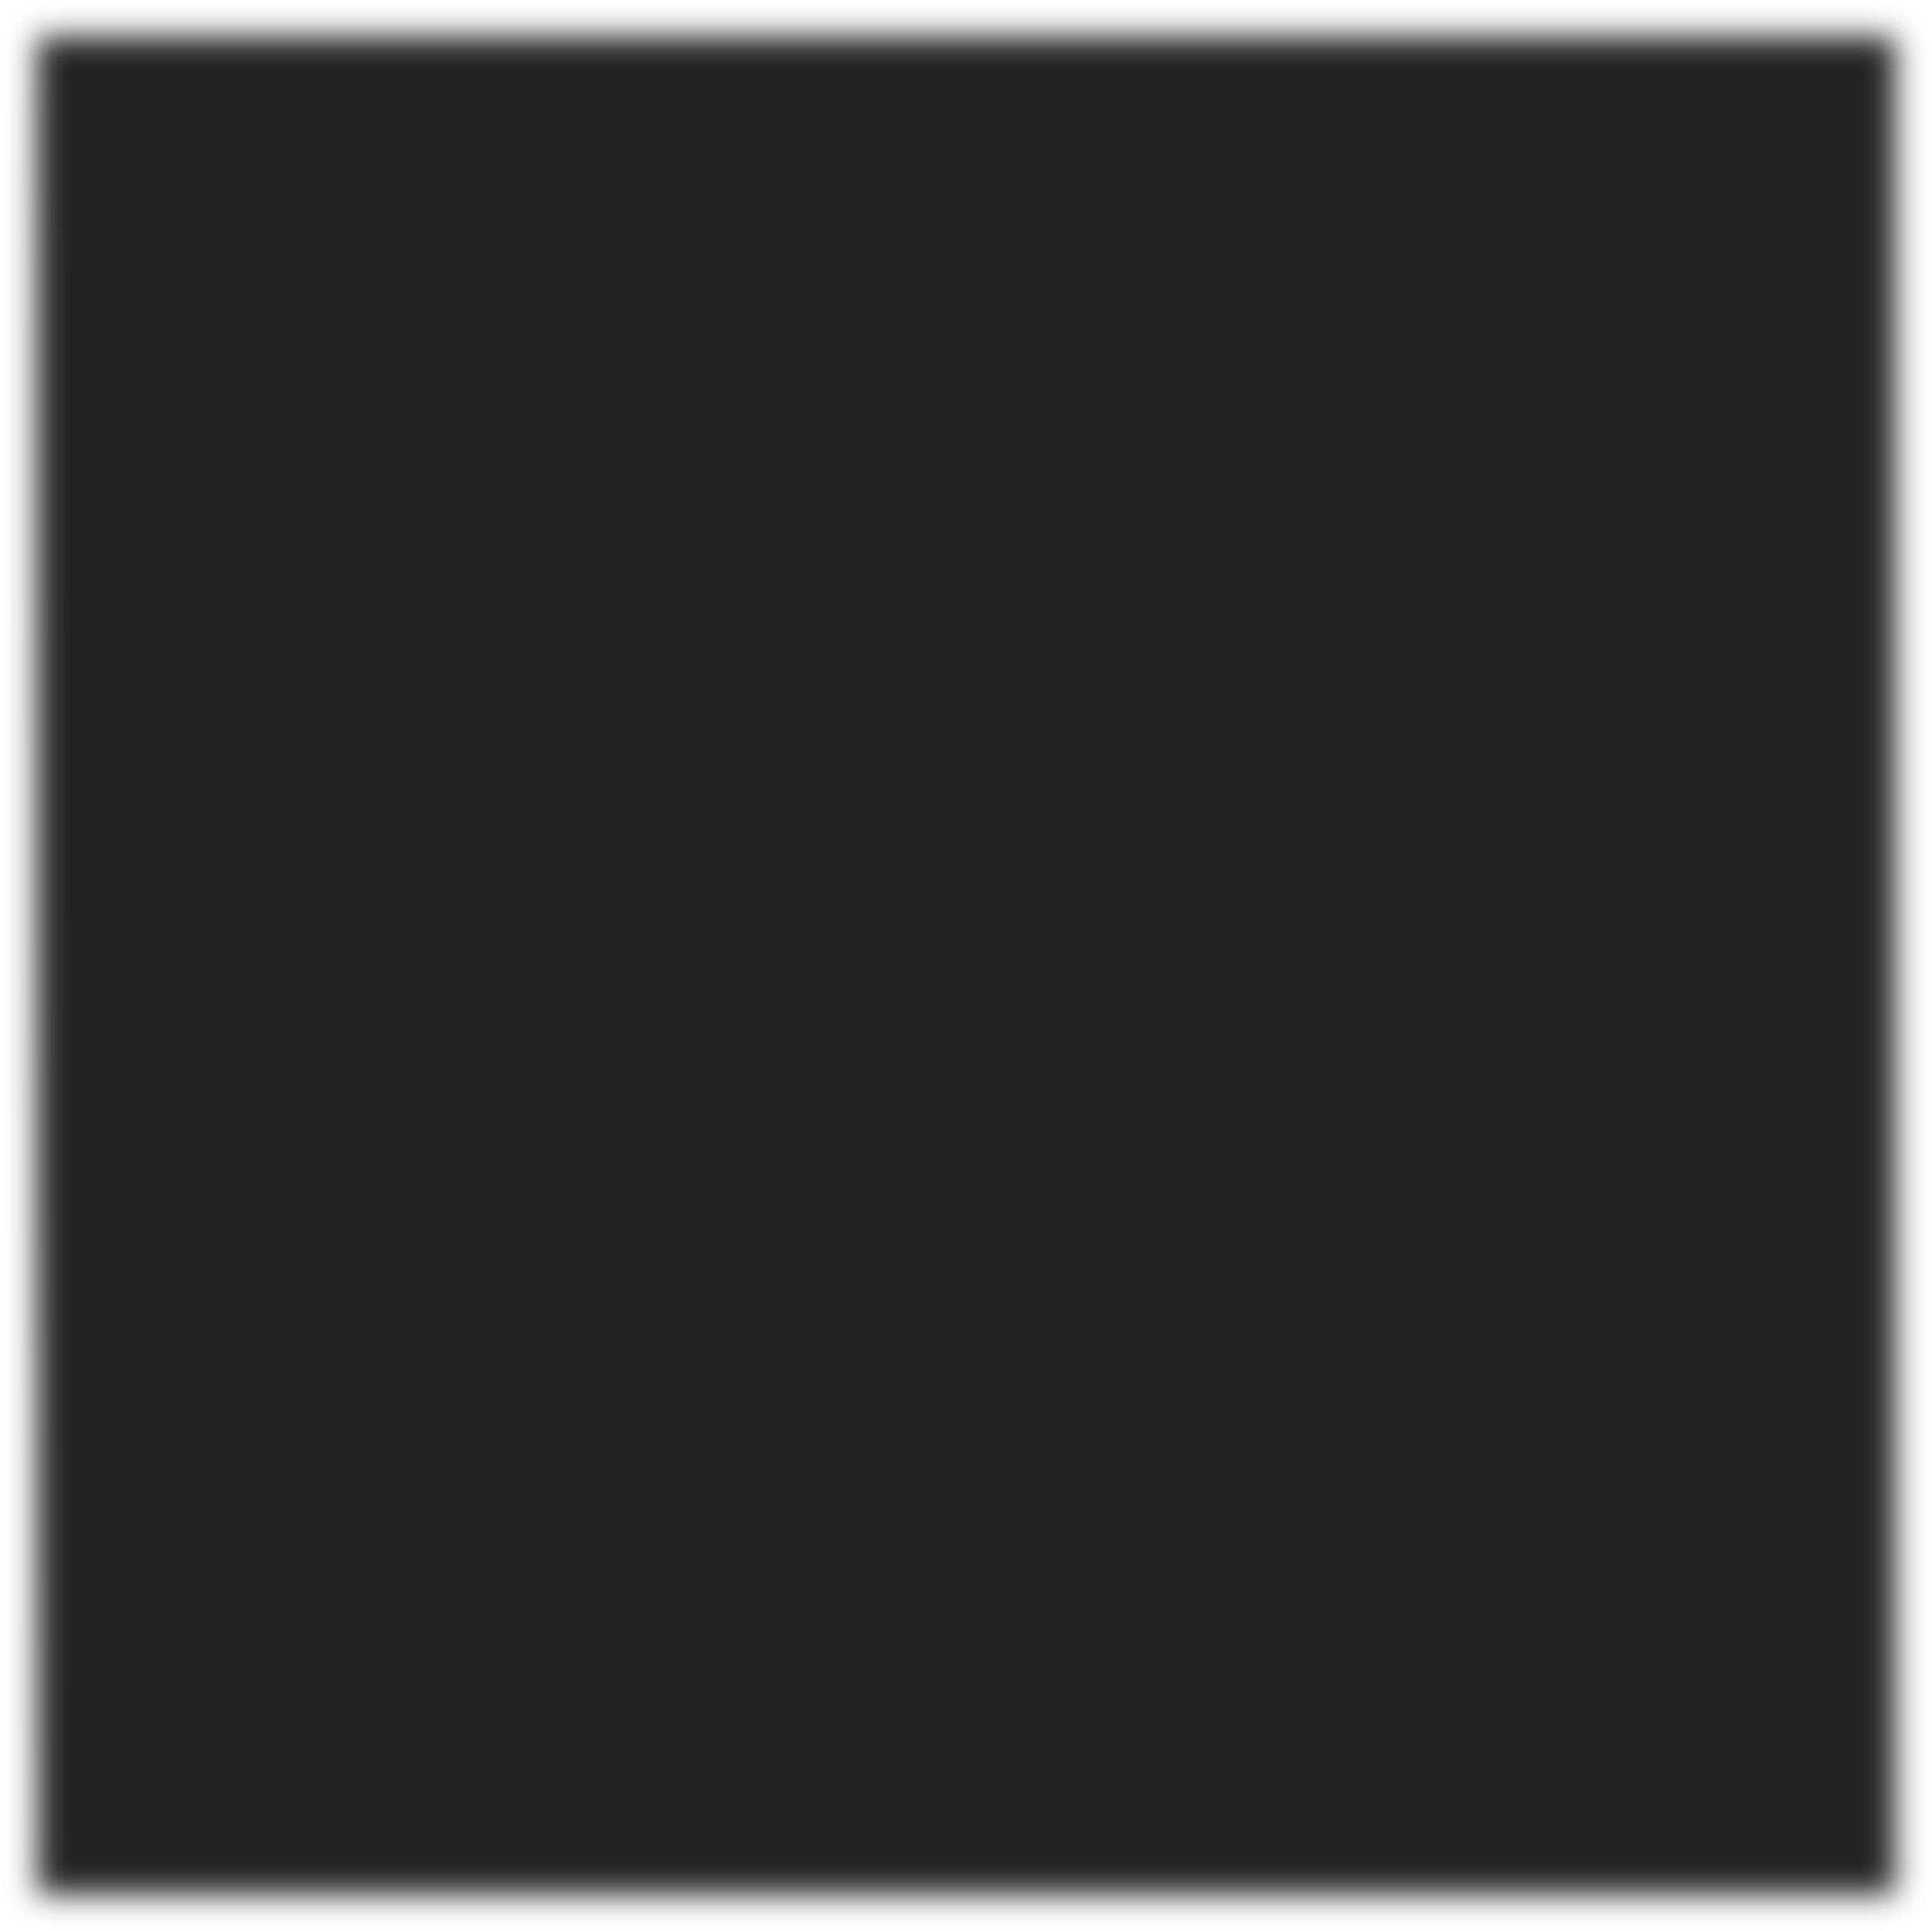
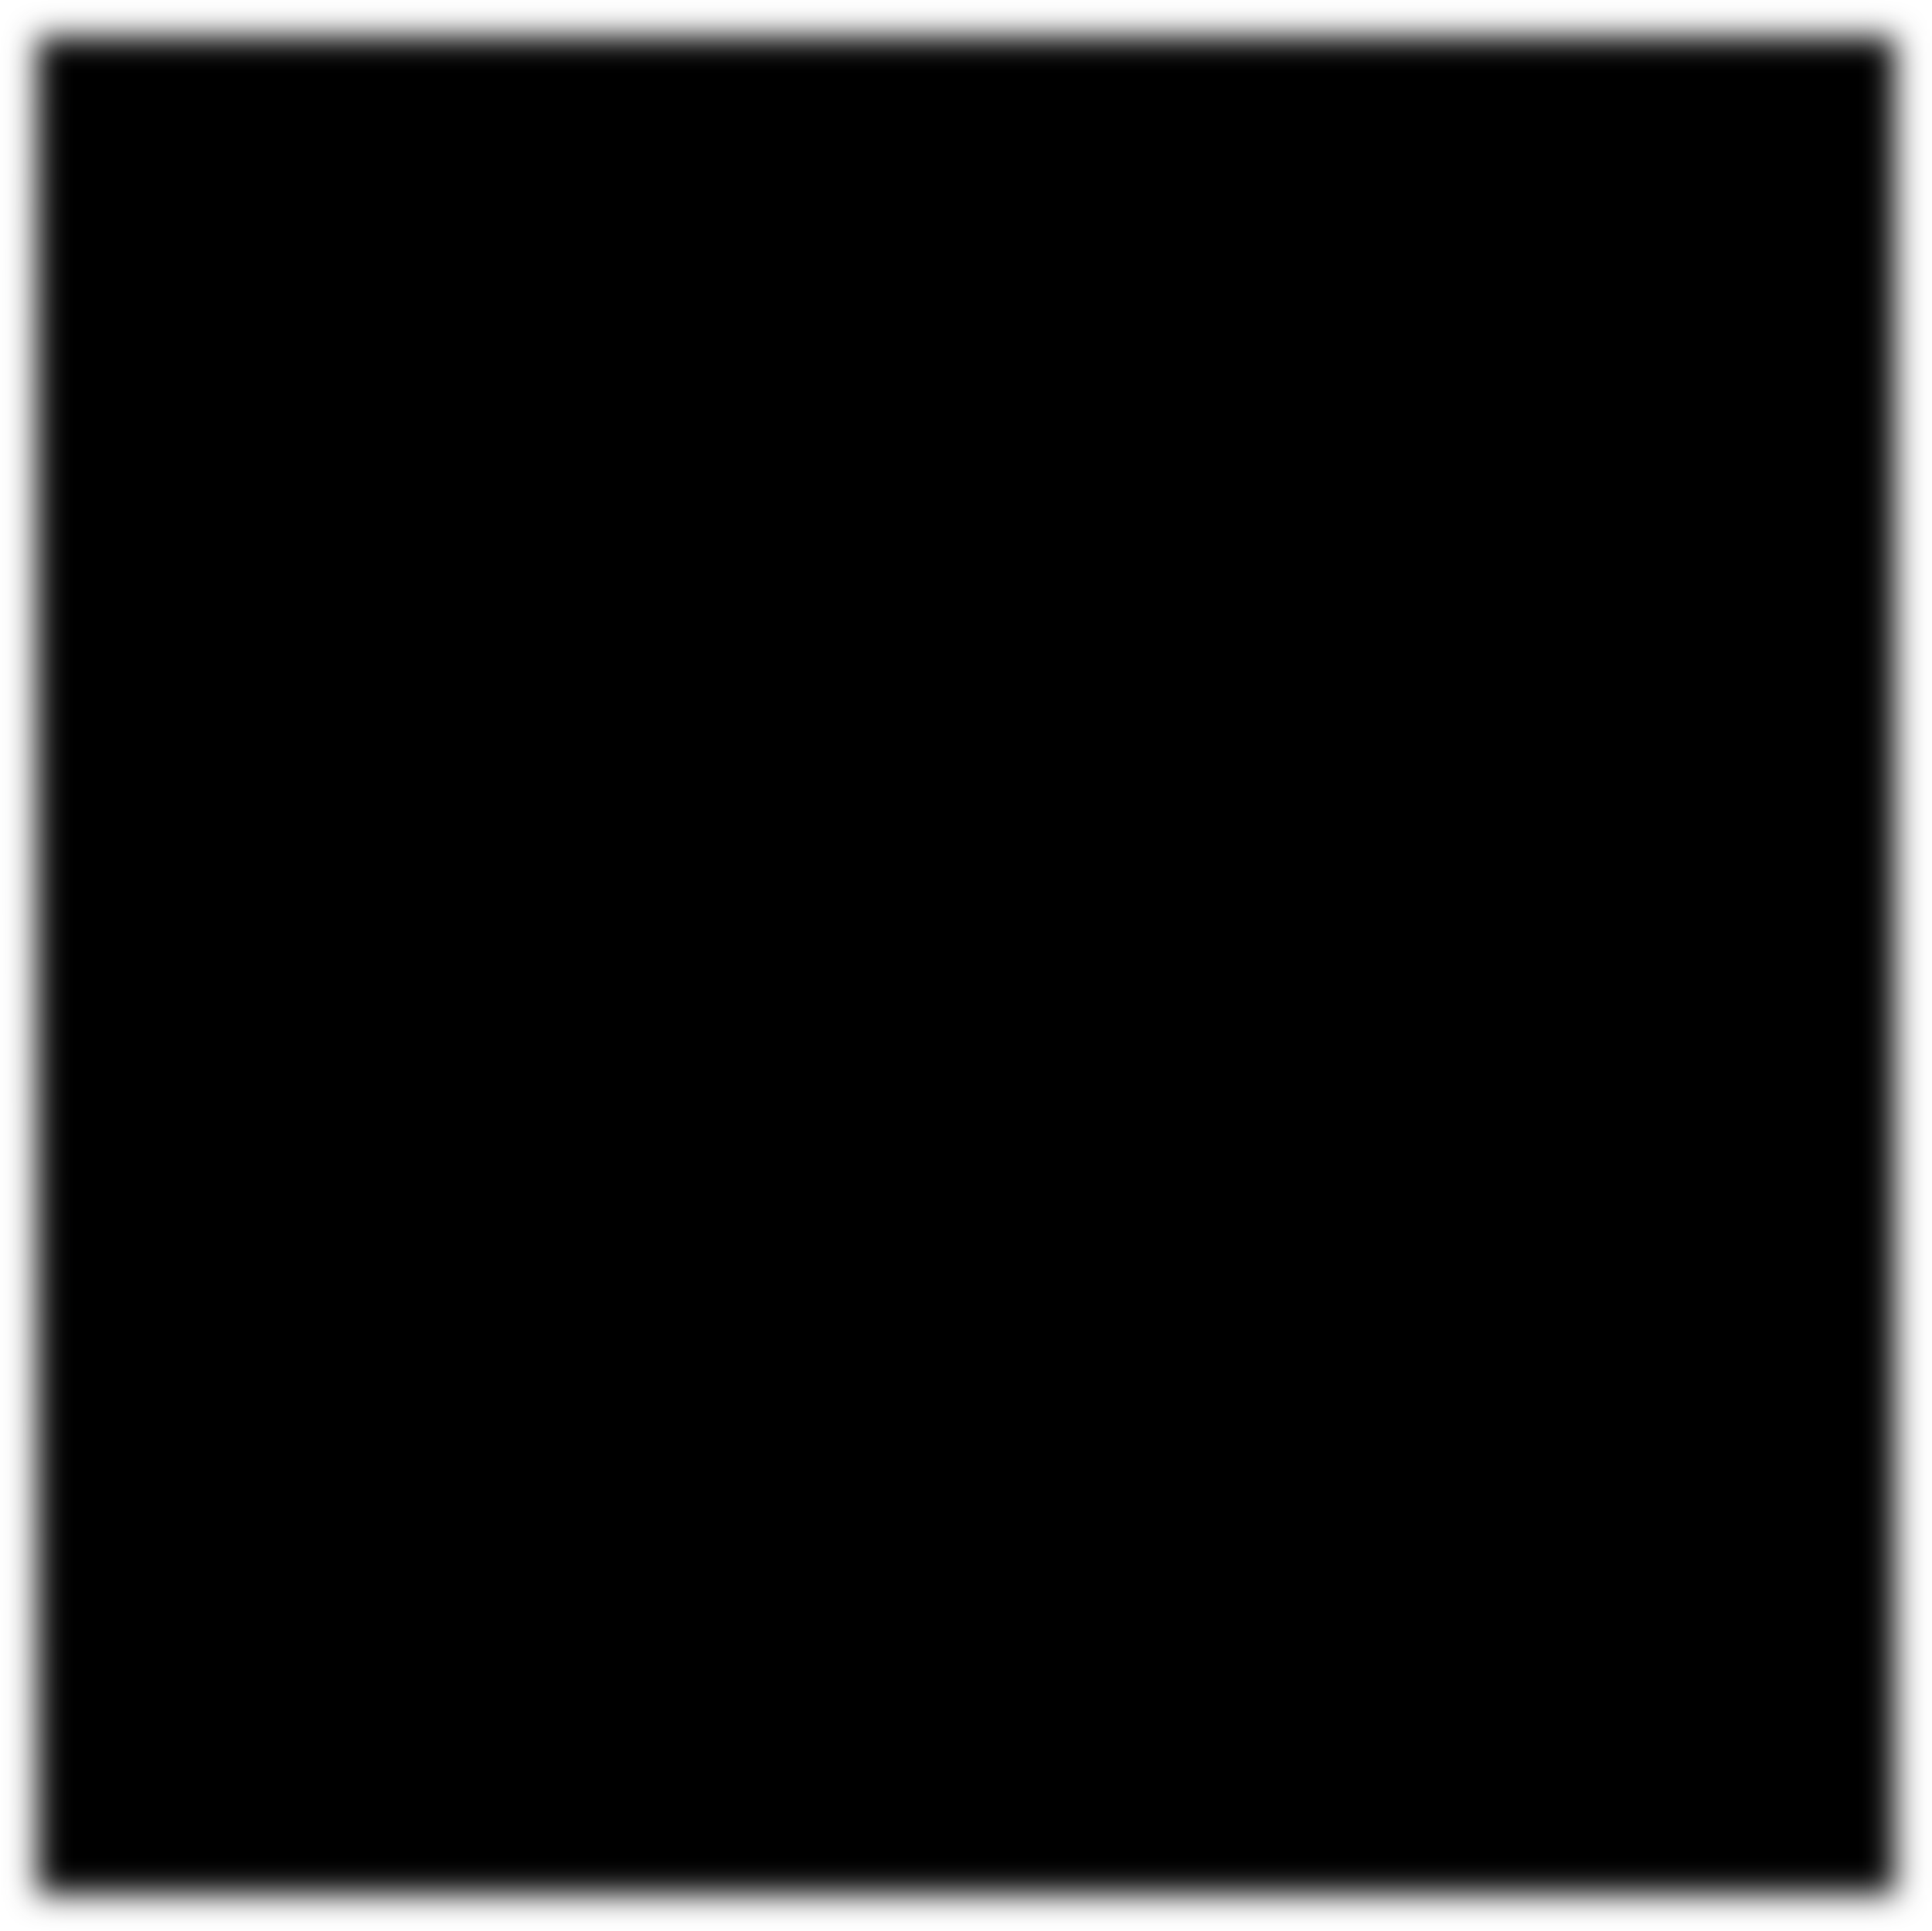
- <svg xmlns="http://www.w3.org/2000/svg" xml:space="preserve" width="285.122" height="285" viewBox="0 0 285.122 285">
-   <defs>
-     <filter id="a" width="1.041" height="1.041" x="-.02" y="-.02" style="color-interpolation-filters:sRGB">
-       <feGaussianBlur stdDeviation="4.428" />
+ <svg xmlns="http://www.w3.org/2000/svg" xml:space="preserve" width="285.122" height="285" viewBox="0 0 285.122 285" version="1.1" id="svg11">
+   <defs id="defs5">
+     <filter id="a" width="1.041" height="1.041" x="-0.02" y="-0.02" style="color-interpolation-filters:sRGB">
+       <feGaussianBlur stdDeviation="4.428" id="feGaussianBlur2" />
    </filter>
  </defs>
-   <g style="fill:#585a5c;fill-opacity:1;stroke:#404143;stroke-width:.221;stroke-dasharray:none;stroke-opacity:1">
-     <path d="M-7.9-7.9c-.546.402 0 546 0 546h546v-546Z" style="mix-blend-mode:normal;fill:#000;fill-opacity:.86;stroke-width:.898;filter:url(#a)" transform="translate(9.641 9.52)scale(.50163)" />
+   <g style="fill:#585a5c;fill-opacity:1;stroke:#404143;stroke-width:.221;stroke-dasharray:none;stroke-opacity:1" id="g9">
+     <path d="M-7.9-7.9c-.546.402 0 546 0 546h546v-546Z" style="mix-blend-mode:normal;fill:#000000;fill-opacity:1;stroke-width:0.898;filter:url(#a)" transform="translate(9.641 9.52)scale(.50163)" id="path7" />
  </g>
</svg>
